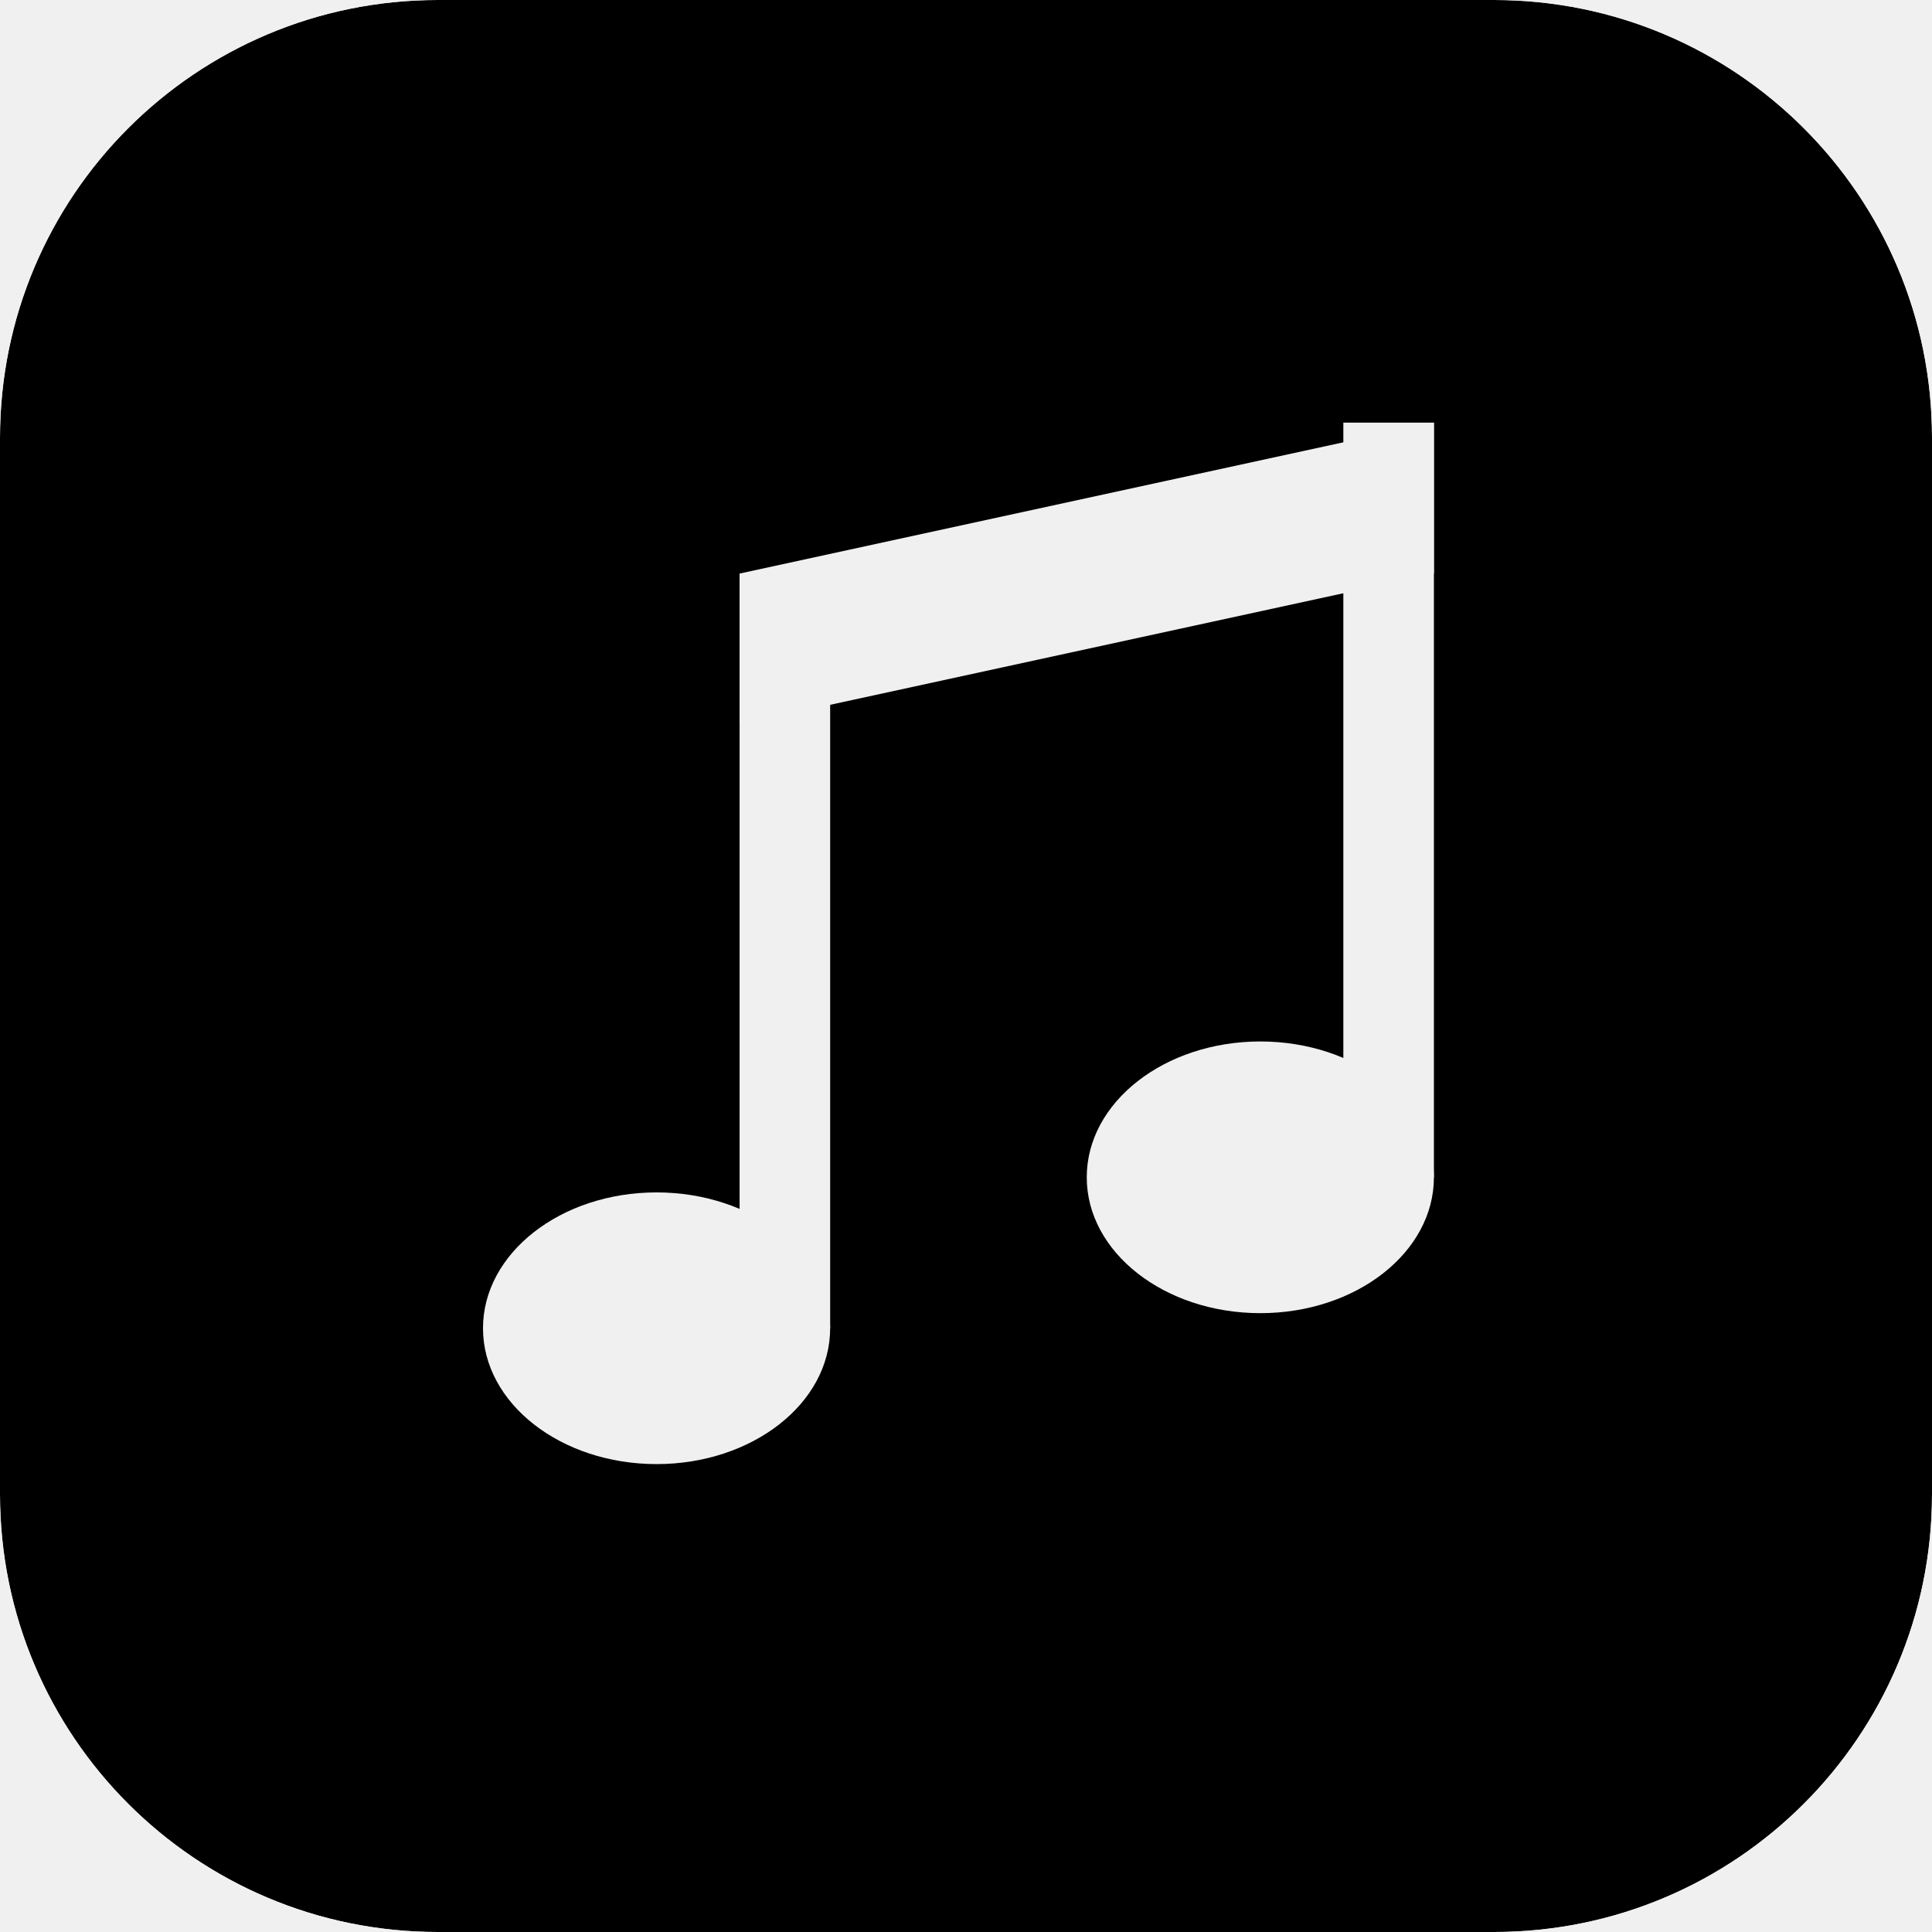
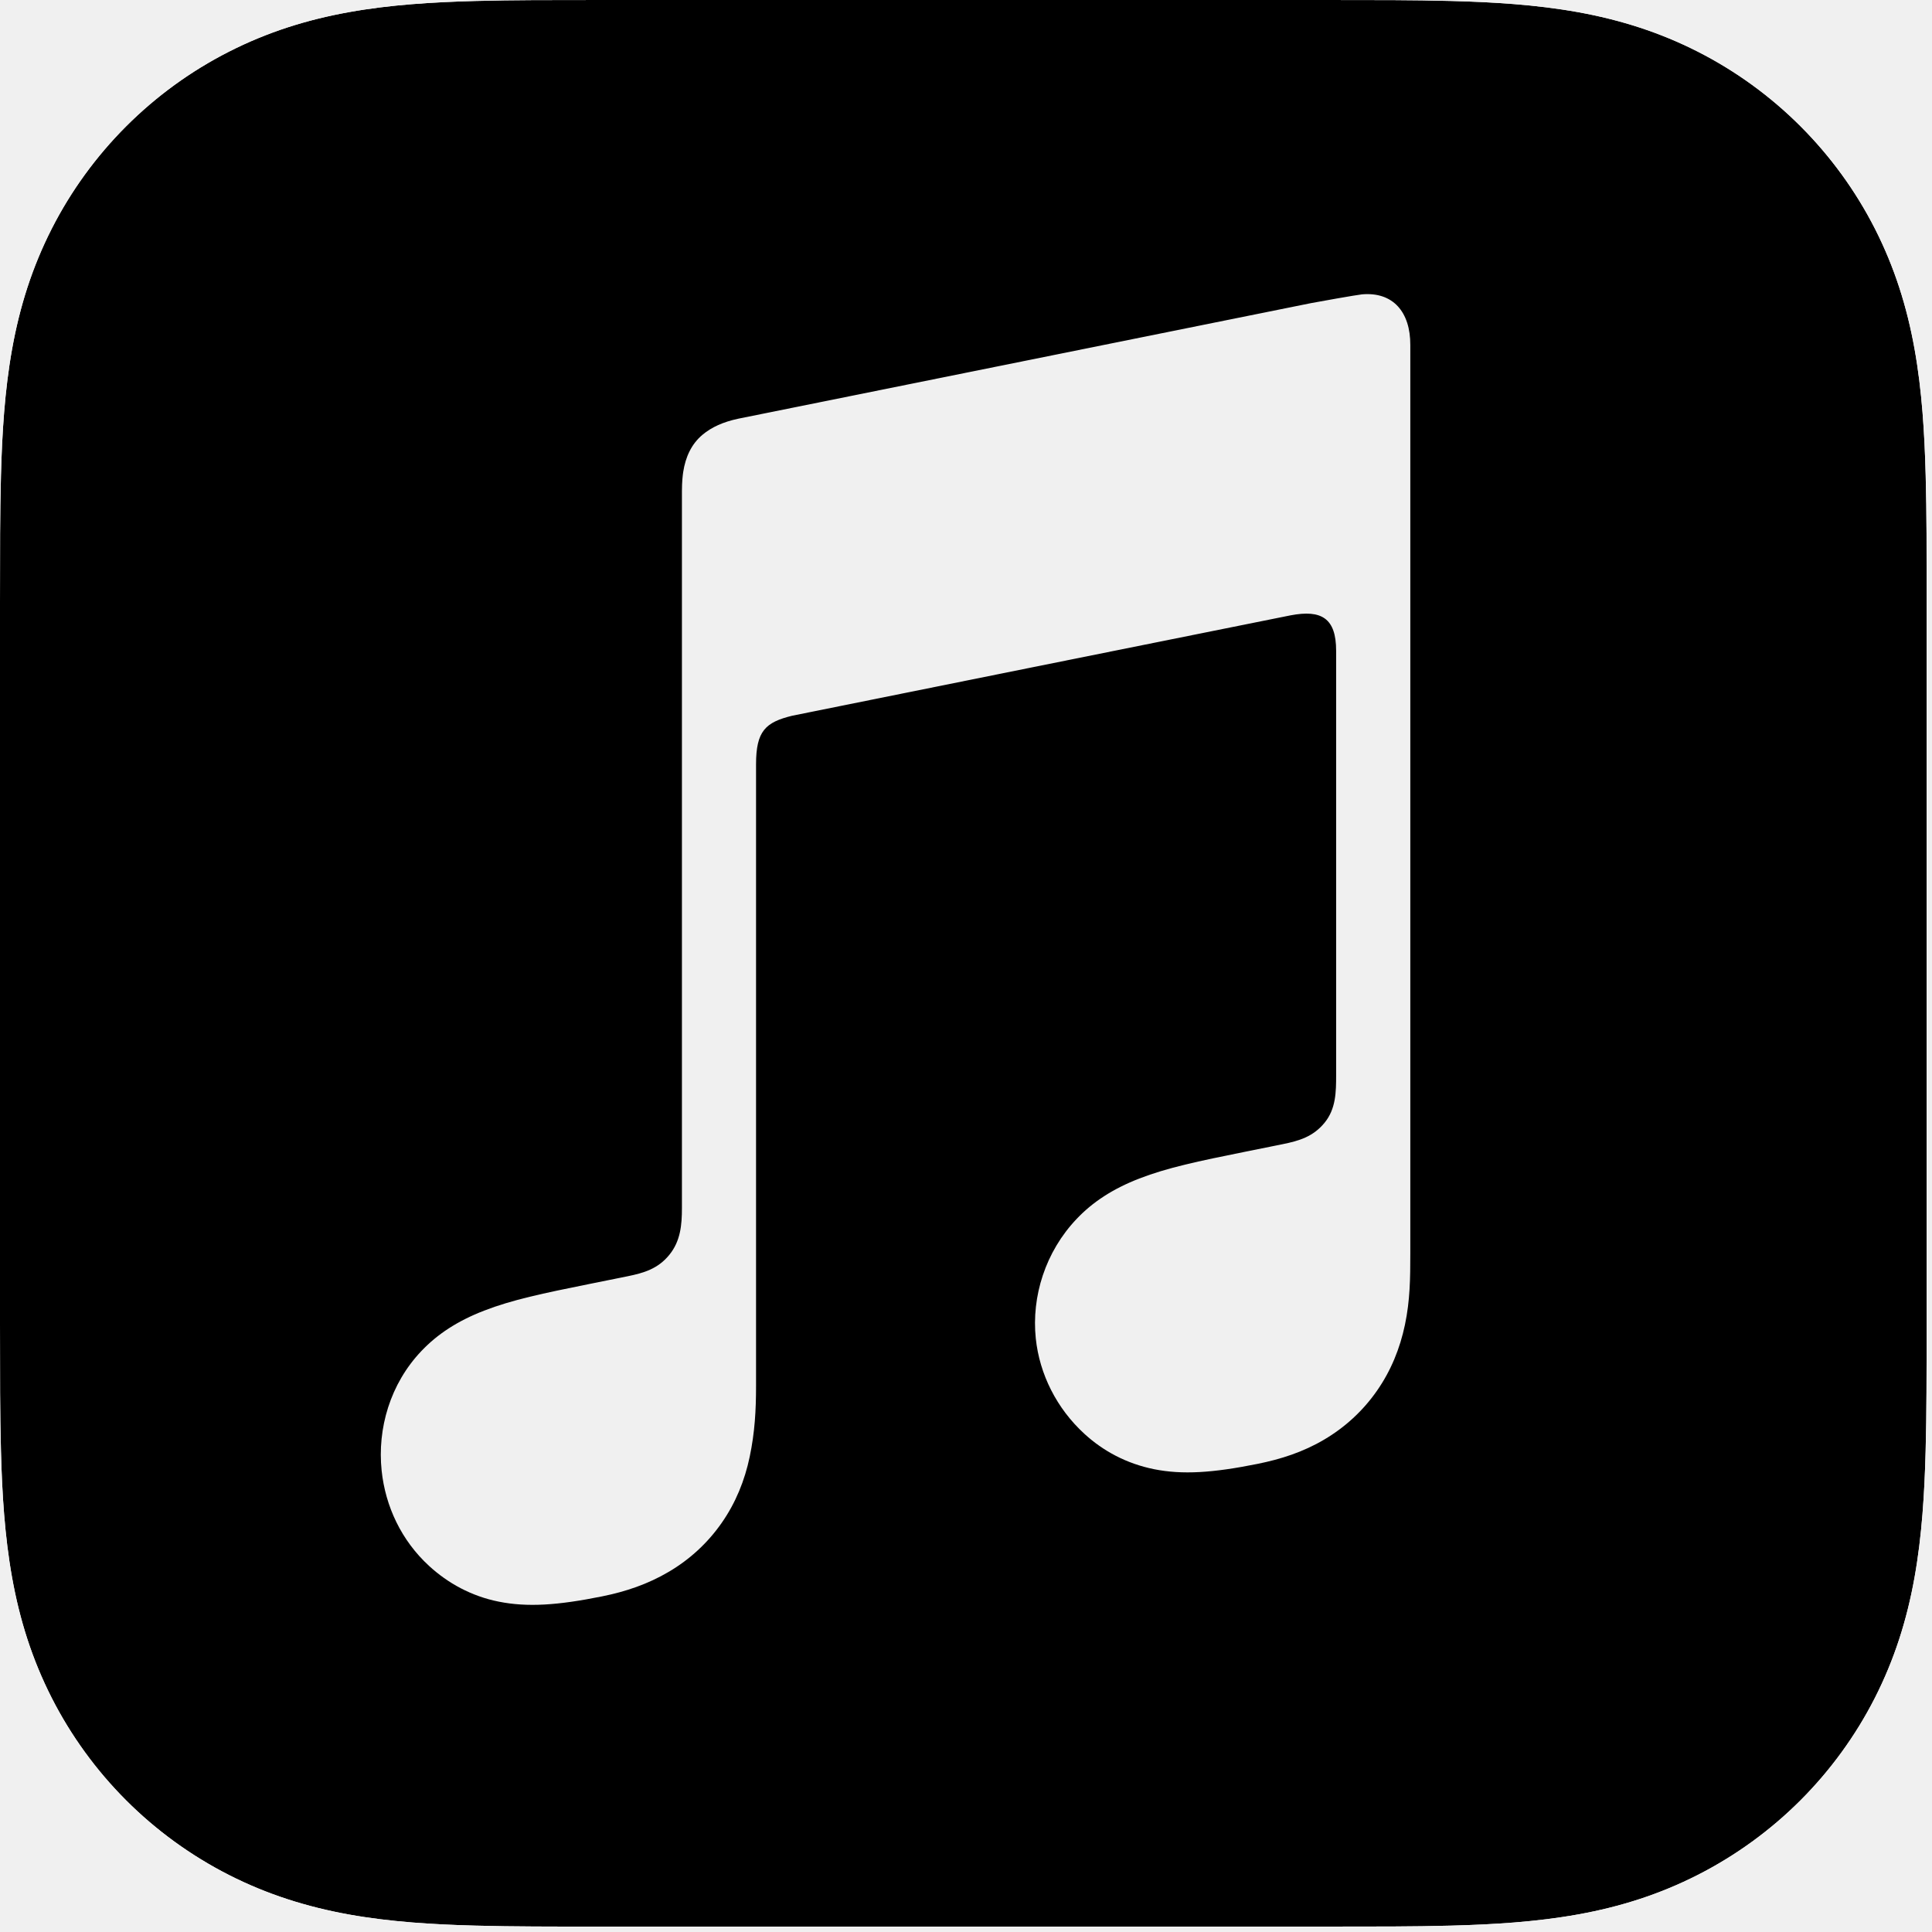
- <svg xmlns="http://www.w3.org/2000/svg" viewBox="0 0 512 512">
+ <svg xmlns="http://www.w3.org/2000/svg" viewBox="0 0 361 361">
  <defs>
    <mask id="note">
-       <rect width="512" height="512" rx="116" fill="#fff" />
-       <g fill="#000">
-         <path d="M196 152l184-40v40l-184 40z" />
-         <rect x="196" y="152" width="24" height="200" />
-         <rect x="356" y="112" width="24" height="200" />
-         <ellipse cx="174" cy="352" rx="46" ry="36" />
-         <ellipse cx="334" cy="312" rx="46" ry="36" />
-       </g>
+       <path fill="#fff" d="M360,112.61c0-4.3,0-8.6-0.02-12.9c-0.02-3.62-0.06-7.24-0.16-10.86c-0.21-7.89-0.68-15.84-2.08-23.64 c-1.42-7.92-3.75-15.29-7.41-22.49c-3.6-7.07-8.3-13.53-13.91-19.14c-5.61-5.61-12.08-10.31-19.15-13.91 c-7.19-3.66-14.56-5.98-22.47-7.41c-7.8-1.4-15.76-1.87-23.65-2.08c-3.62-0.1-7.24-0.14-10.86-0.16C255.99,0,251.69,0,247.39,0 H112.61c-4.3,0-8.6,0-12.9,0.02c-3.62,0.02-7.24,0.06-10.86,0.16C80.96,0.4,73,0.86,65.2,2.27c-7.92,1.42-15.28,3.75-22.47,7.41 c-7.07,3.6-13.54,8.3-19.15,13.91c-5.61,5.61-10.31,12.07-13.91,19.14c-3.66,7.2-5.99,14.57-7.41,22.49 c-1.4,7.8-1.87,15.76-2.08,23.64c-0.1,3.62-0.14,7.24-0.16,10.86C0,104.01,0,108.31,0,112.61v134.77c0,4.3,0,8.6,0.02,12.9 c0.02,3.62,0.06,7.24,0.16,10.86c0.21,7.89,0.68,15.84,2.08,23.64c1.42,7.92,3.75,15.29,7.41,22.49c3.6,7.07,8.3,13.53,13.91,19.14 c5.61,5.61,12.08,10.31,19.15,13.91c7.19,3.66,14.56,5.98,22.47,7.41c7.8,1.4,15.76,1.87,23.65,2.08c3.62,0.1,7.24,0.14,10.86,0.16 c4.3,0.03,8.6,0.02,12.9,0.02h134.77c4.3,0,8.6,0,12.9-0.02c3.62-0.02,7.24-0.06,10.86-0.16c7.89-0.21,15.85-0.68,23.65-2.08 c7.92-1.42,15.28-3.75,22.47-7.41c7.07-3.6,13.54-8.3,19.15-13.91c5.61-5.61,10.31-12.07,13.91-19.14 c3.66-7.2,5.99-14.57,7.41-22.49c1.4-7.8,1.87-15.76,2.08-23.64c0.1-3.62,0.14-7.24,0.16-10.86c0.03-4.3,0.02-8.6,0.02-12.9V112.61 z" />
+       <path fill="#000" fill-rule="evenodd" d="M254.5,55c-0.87,0.08-8.6,1.45-9.53,1.64l-107,21.59l-0.04,0.01c-2.79,0.59-4.98,1.58-6.67,3 c-2.04,1.71-3.17,4.13-3.6,6.95c-0.09,0.6-0.24,1.82-0.24,3.62c0,0,0,109.32,0,133.92c0,3.13-0.25,6.17-2.37,8.76 c-2.12,2.59-4.74,3.37-7.81,3.99c-2.33,0.47-4.66,0.94-6.99,1.41c-8.84,1.78-14.59,2.99-19.8,5.01 c-4.98,1.93-8.71,4.39-11.68,7.51c-5.89,6.17-8.28,14.54-7.46,22.38c0.7,6.69,3.71,13.09,8.88,17.82 c3.49,3.2,7.85,5.63,12.99,6.66c5.33,1.07,11.01,0.7,19.31-0.98c4.42-0.89,8.56-2.28,12.5-4.61c3.9-2.3,7.24-5.37,9.85-9.11 c2.62-3.75,4.31-7.92,5.24-12.35c0.96-4.57,1.19-8.7,1.19-13.26l0-116.15c0-6.22,1.76-7.86,6.78-9.08c0,0,88.94-17.94,93.09-18.75 c5.79-1.11,8.52,0.54,8.52,6.61l0,79.29c0,3.14-0.03,6.32-2.17,8.92c-2.12,2.59-4.74,3.37-7.81,3.99 c-2.33,0.47-4.66,0.94-6.99,1.41c-8.84,1.78-14.59,2.99-19.8,5.01c-4.98,1.93-8.71,4.39-11.68,7.51 c-5.89,6.17-8.49,14.54-7.67,22.38c0.7,6.69,3.92,13.09,9.09,17.82c3.49,3.2,7.85,5.56,12.99,6.6c5.33,1.07,11.01,0.69,19.31-0.98 c4.42-0.89,8.56-2.22,12.5-4.55c3.9-2.3,7.24-5.37,9.85-9.11c2.62-3.75,4.31-7.92,5.24-12.35c0.96-4.57,1-8.7,1-13.26V64.46 C263.54,58.3,260.29,54.5,254.5,55z" />
    </mask>
  </defs>
-   <rect width="512" height="512" rx="116" mask="url(#note)" />
+   <path fill-rule="evenodd" mask="url(#note)" d="M360,112.61c0-4.3,0-8.6-0.02-12.9c-0.02-3.62-0.06-7.24-0.16-10.86c-0.21-7.89-0.68-15.84-2.08-23.64 c-1.42-7.92-3.75-15.29-7.41-22.49c-3.6-7.07-8.3-13.53-13.91-19.14c-5.61-5.61-12.08-10.31-19.15-13.91 c-7.19-3.66-14.56-5.98-22.47-7.41c-7.8-1.4-15.76-1.87-23.65-2.08c-3.62-0.1-7.24-0.14-10.86-0.16C255.99,0,251.69,0,247.39,0 H112.61c-4.3,0-8.6,0-12.9,0.02c-3.62,0.02-7.24,0.06-10.86,0.16C80.96,0.4,73,0.86,65.2,2.27c-7.92,1.42-15.28,3.75-22.47,7.41 c-7.07,3.6-13.54,8.3-19.15,13.91c-5.61,5.61-10.31,12.07-13.91,19.14c-3.66,7.2-5.99,14.57-7.41,22.49 c-1.4,7.8-1.87,15.76-2.08,23.64c-0.1,3.62-0.14,7.24-0.16,10.86C0,104.01,0,108.31,0,112.61v134.77c0,4.3,0,8.6,0.02,12.9 c0.02,3.62,0.06,7.24,0.16,10.86c0.21,7.89,0.68,15.84,2.08,23.64c1.42,7.92,3.75,15.29,7.41,22.49c3.6,7.07,8.3,13.53,13.91,19.14 c5.61,5.61,12.08,10.31,19.15,13.91c7.19,3.66,14.56,5.98,22.47,7.41c7.8,1.4,15.76,1.87,23.65,2.08c3.62,0.1,7.24,0.14,10.86,0.16 c4.3,0.03,8.6,0.02,12.9,0.02h134.77c4.3,0,8.6,0,12.9-0.02c3.62-0.02,7.24-0.06,10.86-0.16c7.89-0.21,15.85-0.68,23.65-2.08 c7.92-1.42,15.28-3.75,22.47-7.41c7.07-3.6,13.54-8.3,19.15-13.91c5.61-5.61,10.31-12.07,13.91-19.14 c3.66-7.2,5.99-14.57,7.41-22.49c1.4-7.8,1.87-15.76,2.08-23.64c0.1-3.62,0.14-7.24,0.16-10.86c0.03-4.3,0.02-8.6,0.02-12.9V112.61 z" />
</svg>
